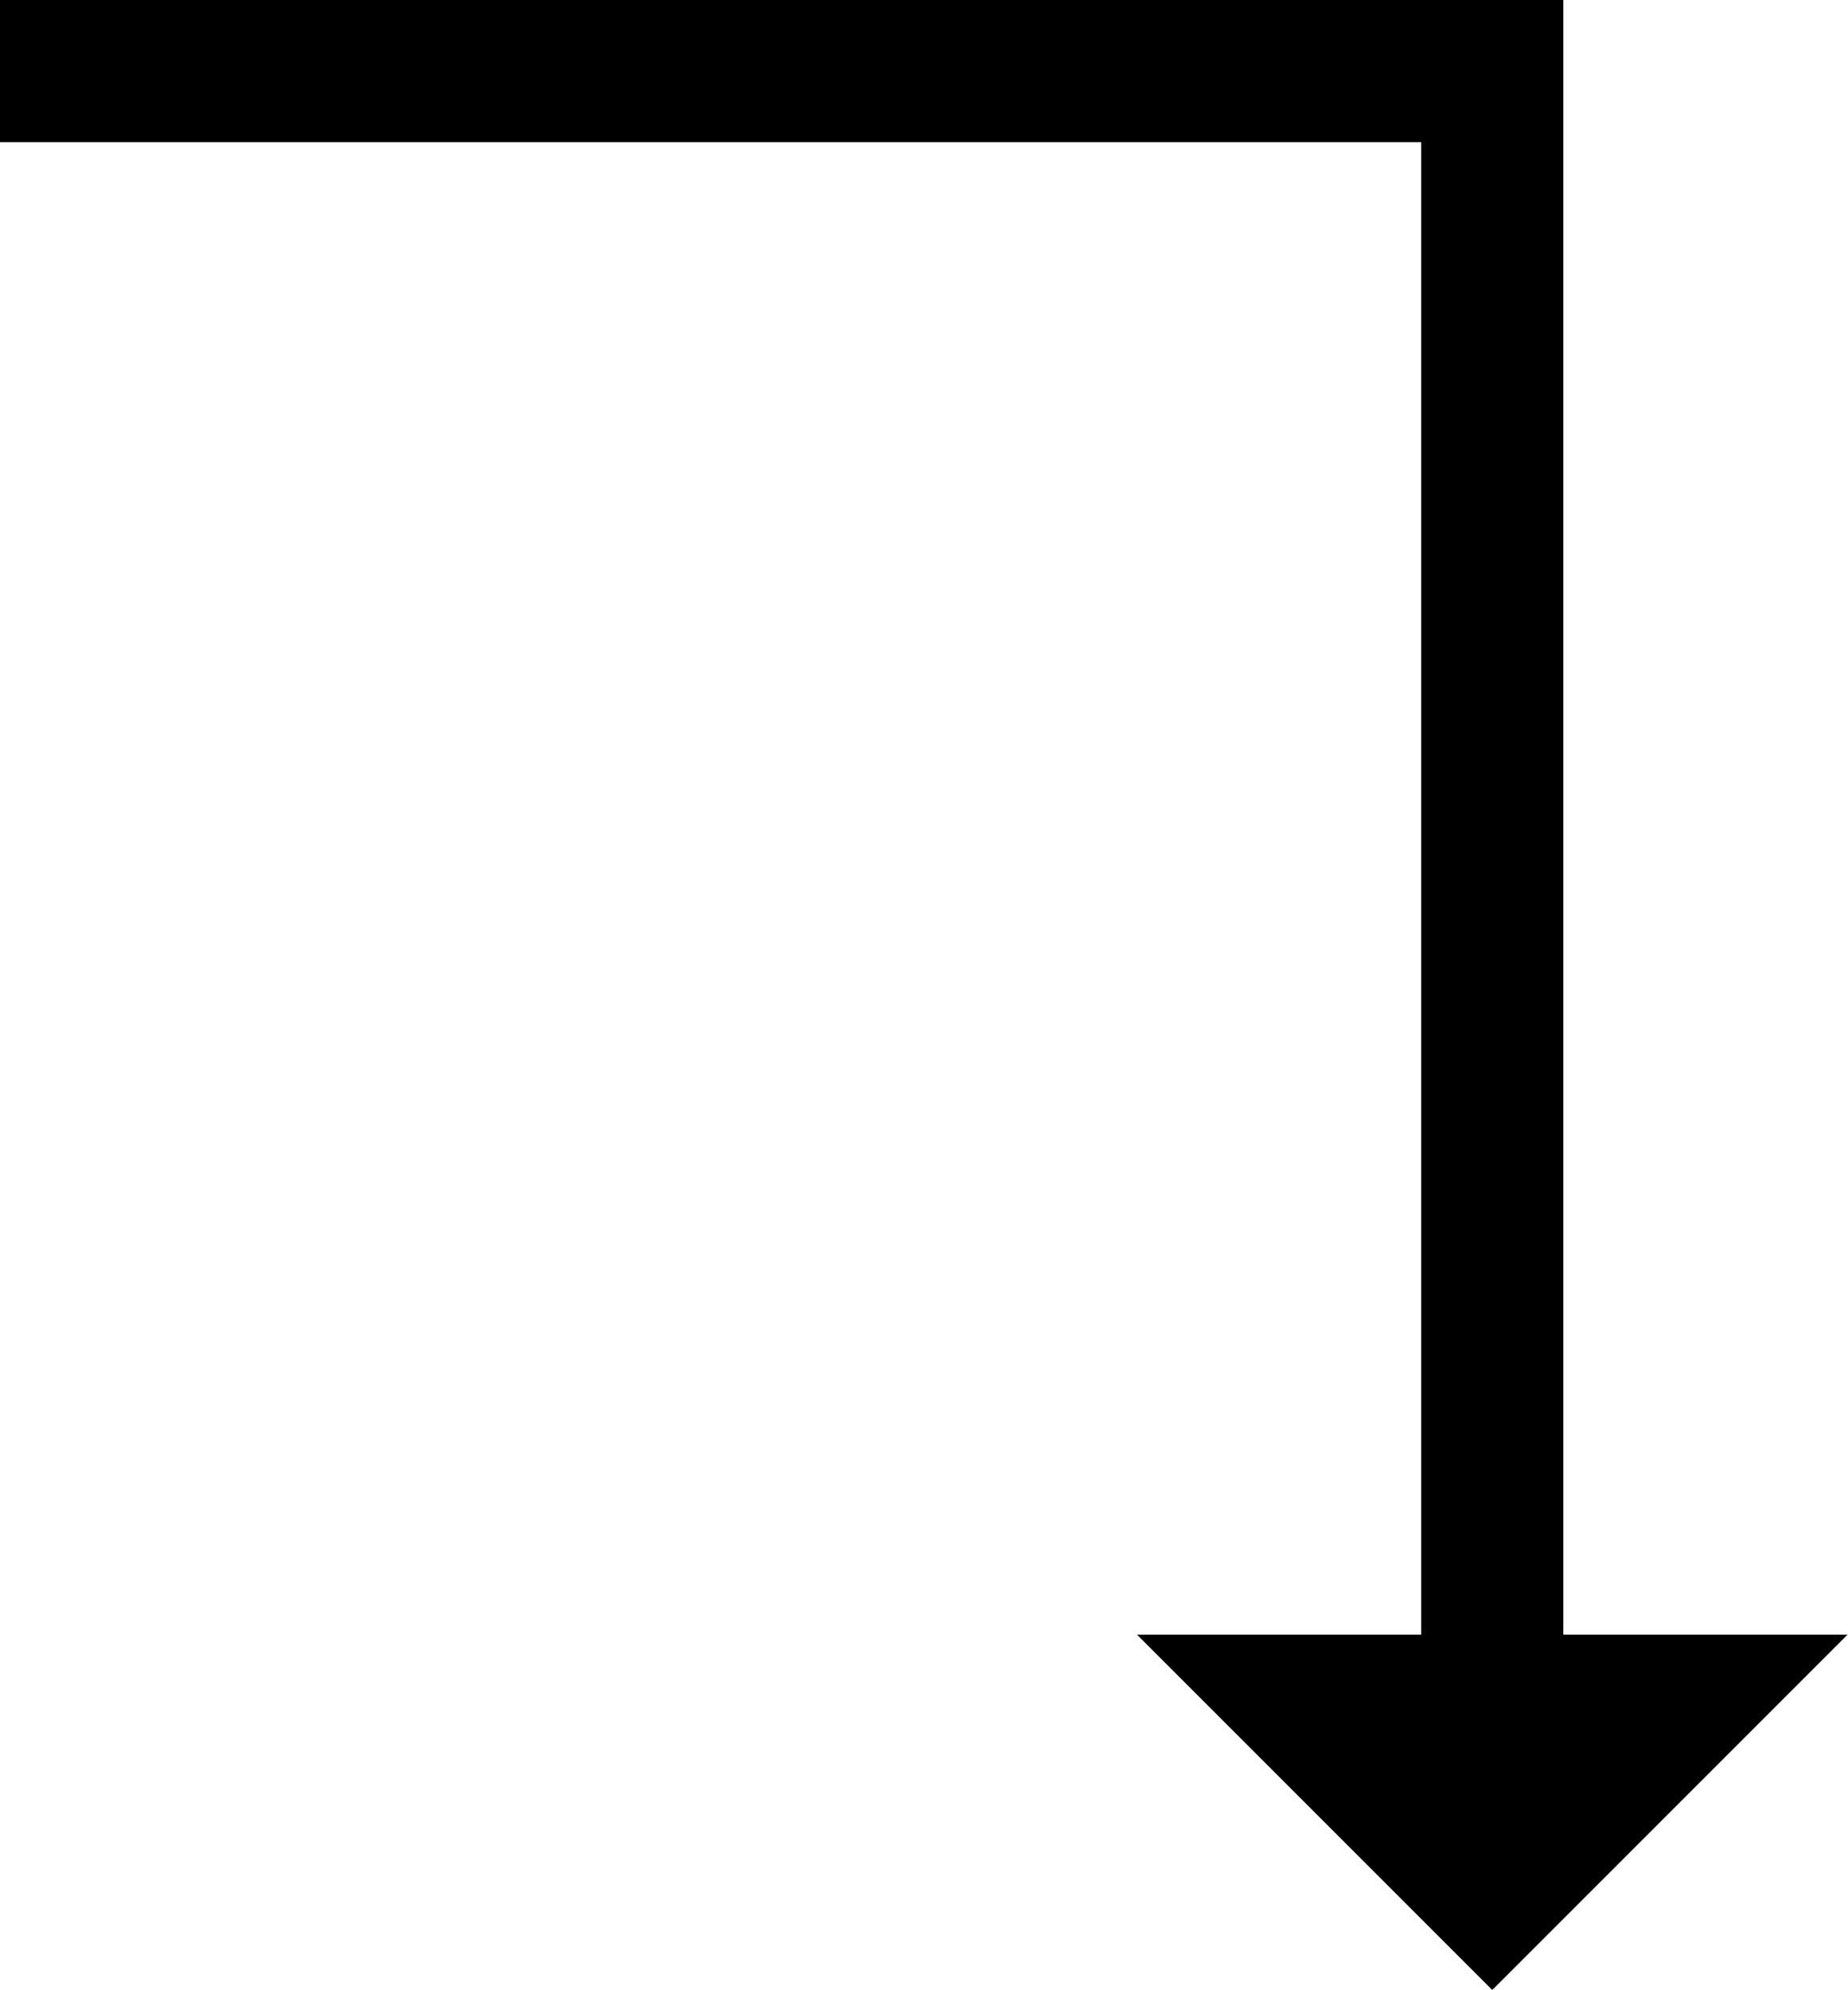
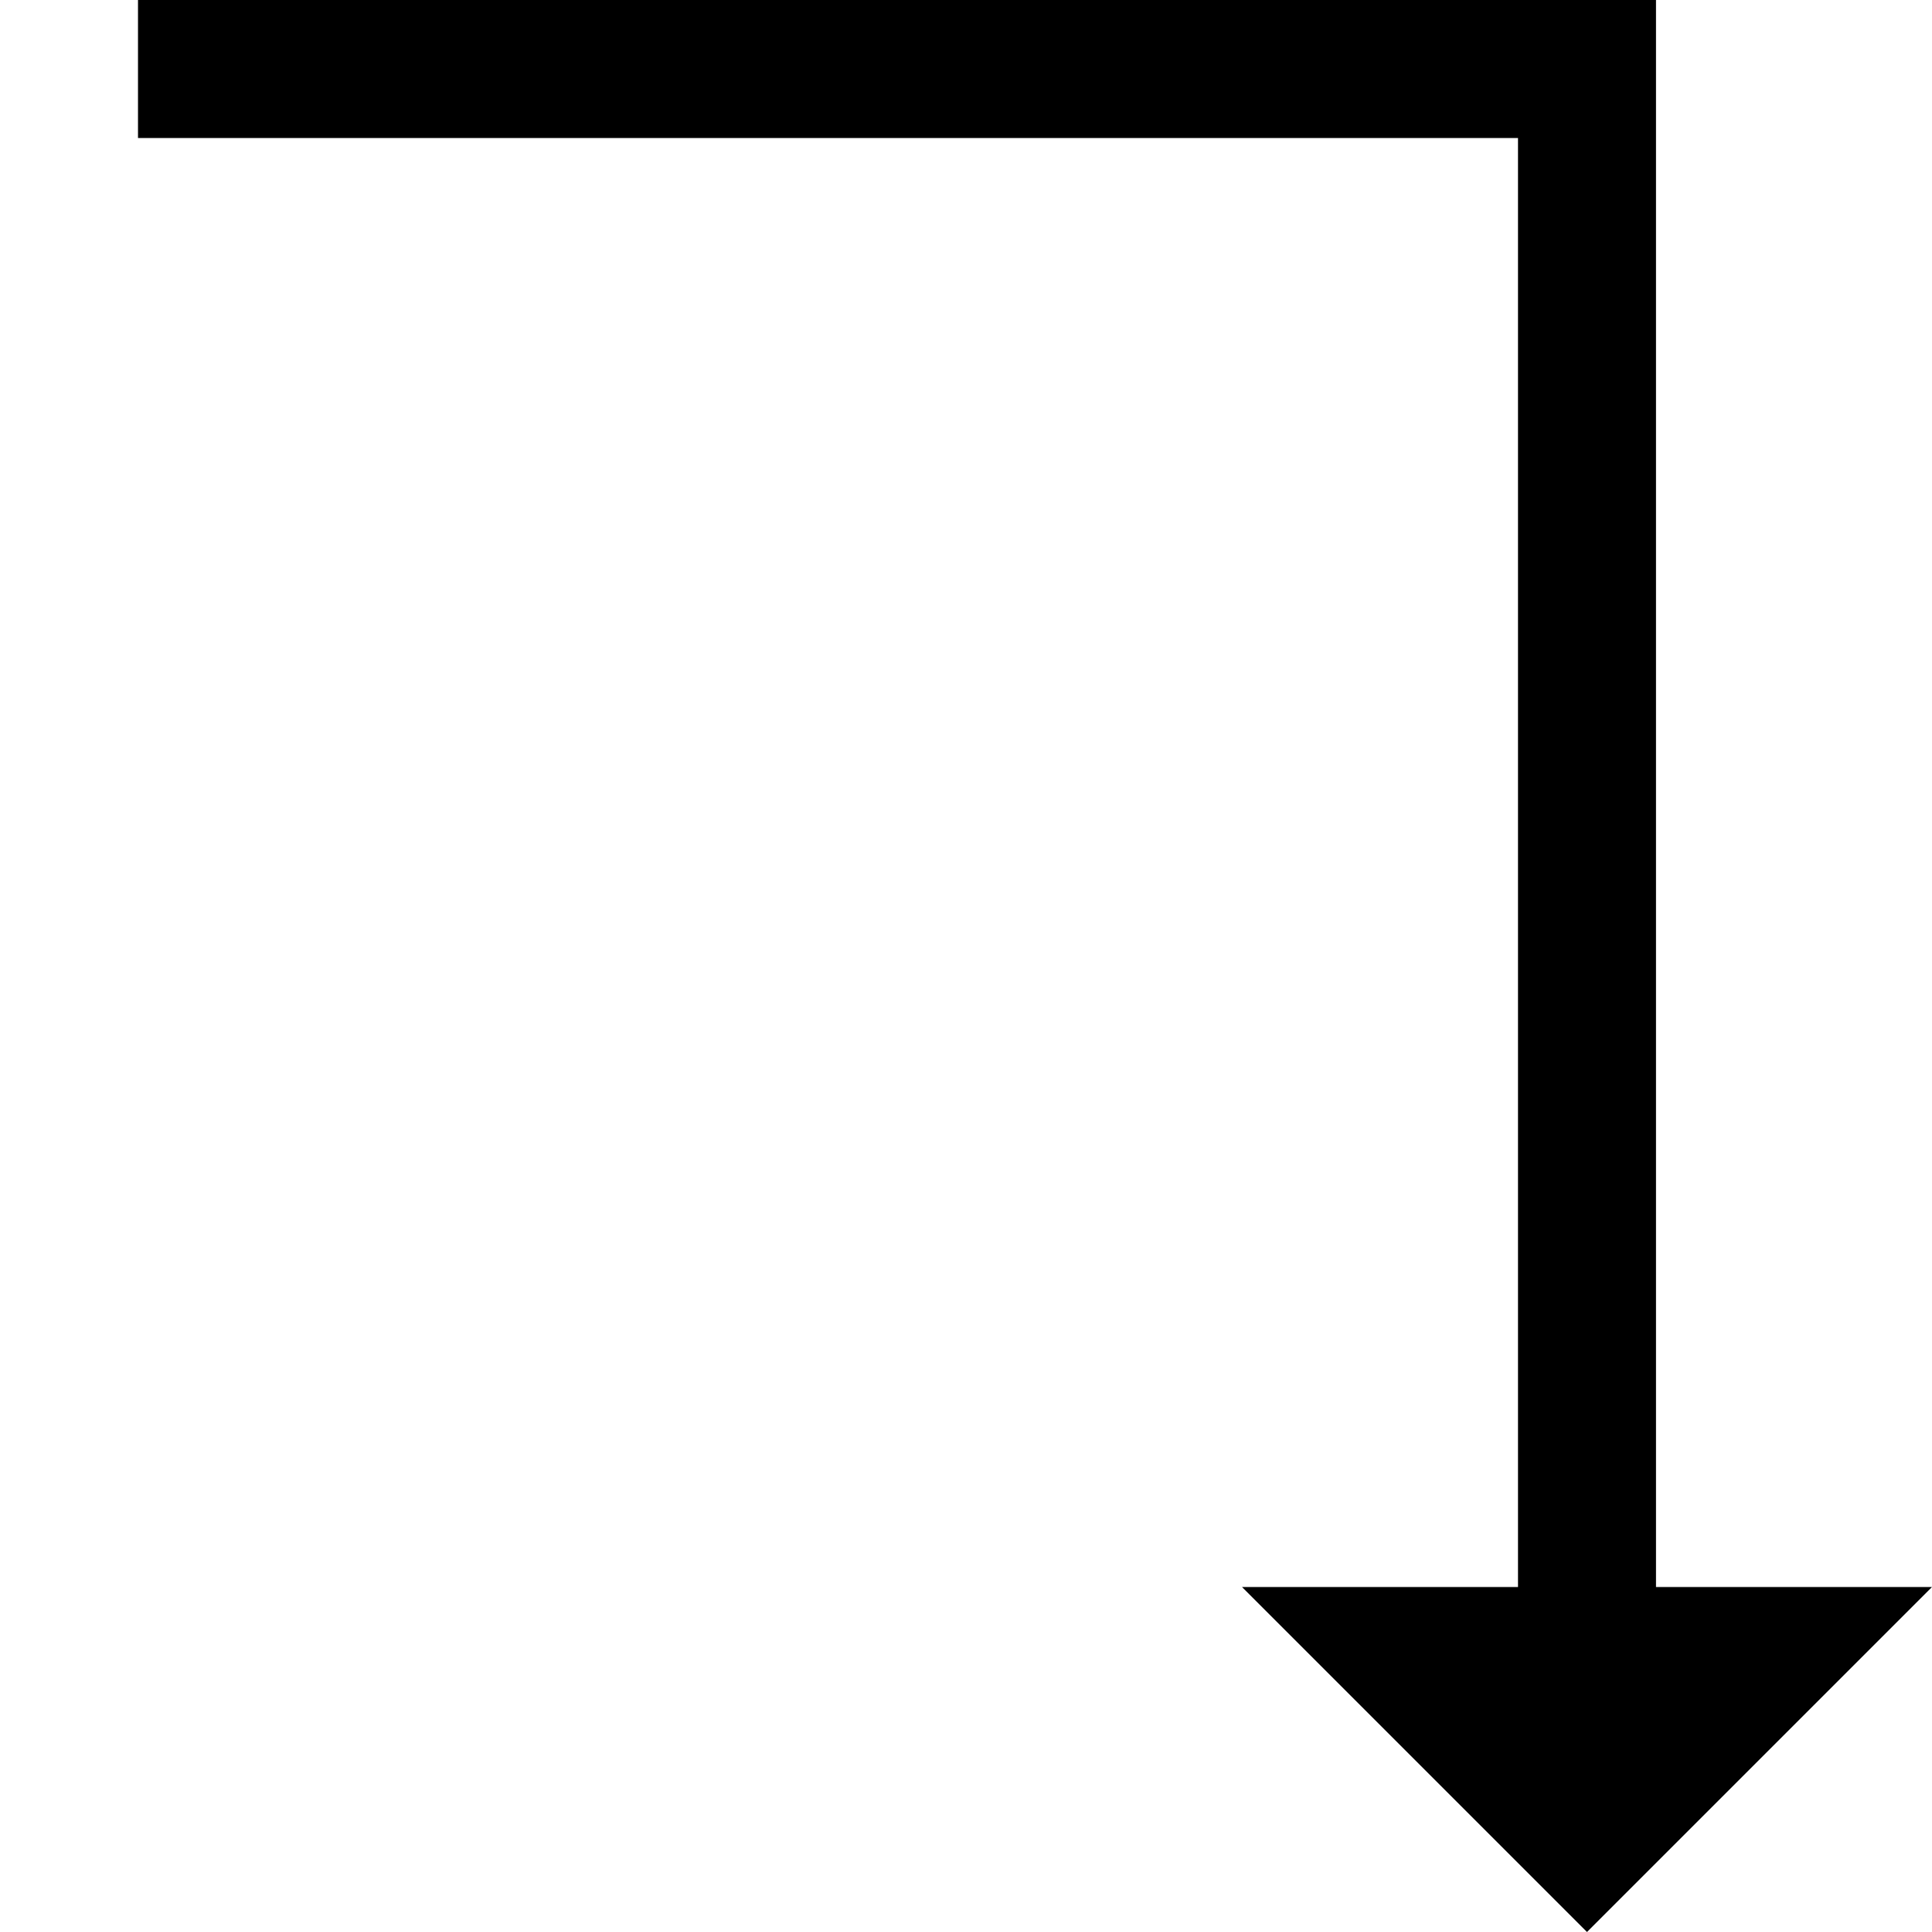
- <svg xmlns="http://www.w3.org/2000/svg" version="1.1" id="Layer_1" x="0px" y="0px" viewBox="0 0 13 14" style="enable-background:new 0 0 13 14;" xml:space="preserve">
-   <polygon points="11,11.5 11,0 0,0 0,1 10,1 10,11.5 8,11.5 10.5,14 13,11.5 " />
+ <svg xmlns="http://www.w3.org/2000/svg" version="1.1" id="Layer_1" x="0px" y="0px" viewBox="0 0 14 14" style="enable-background:new 0 0 14 14;" xml:space="preserve">
+   <polygon points="12,11.5 12,0 1,0 1,1 11,1 11,11.5 9,11.5 11.5,14 14,11.5 " />
</svg>
